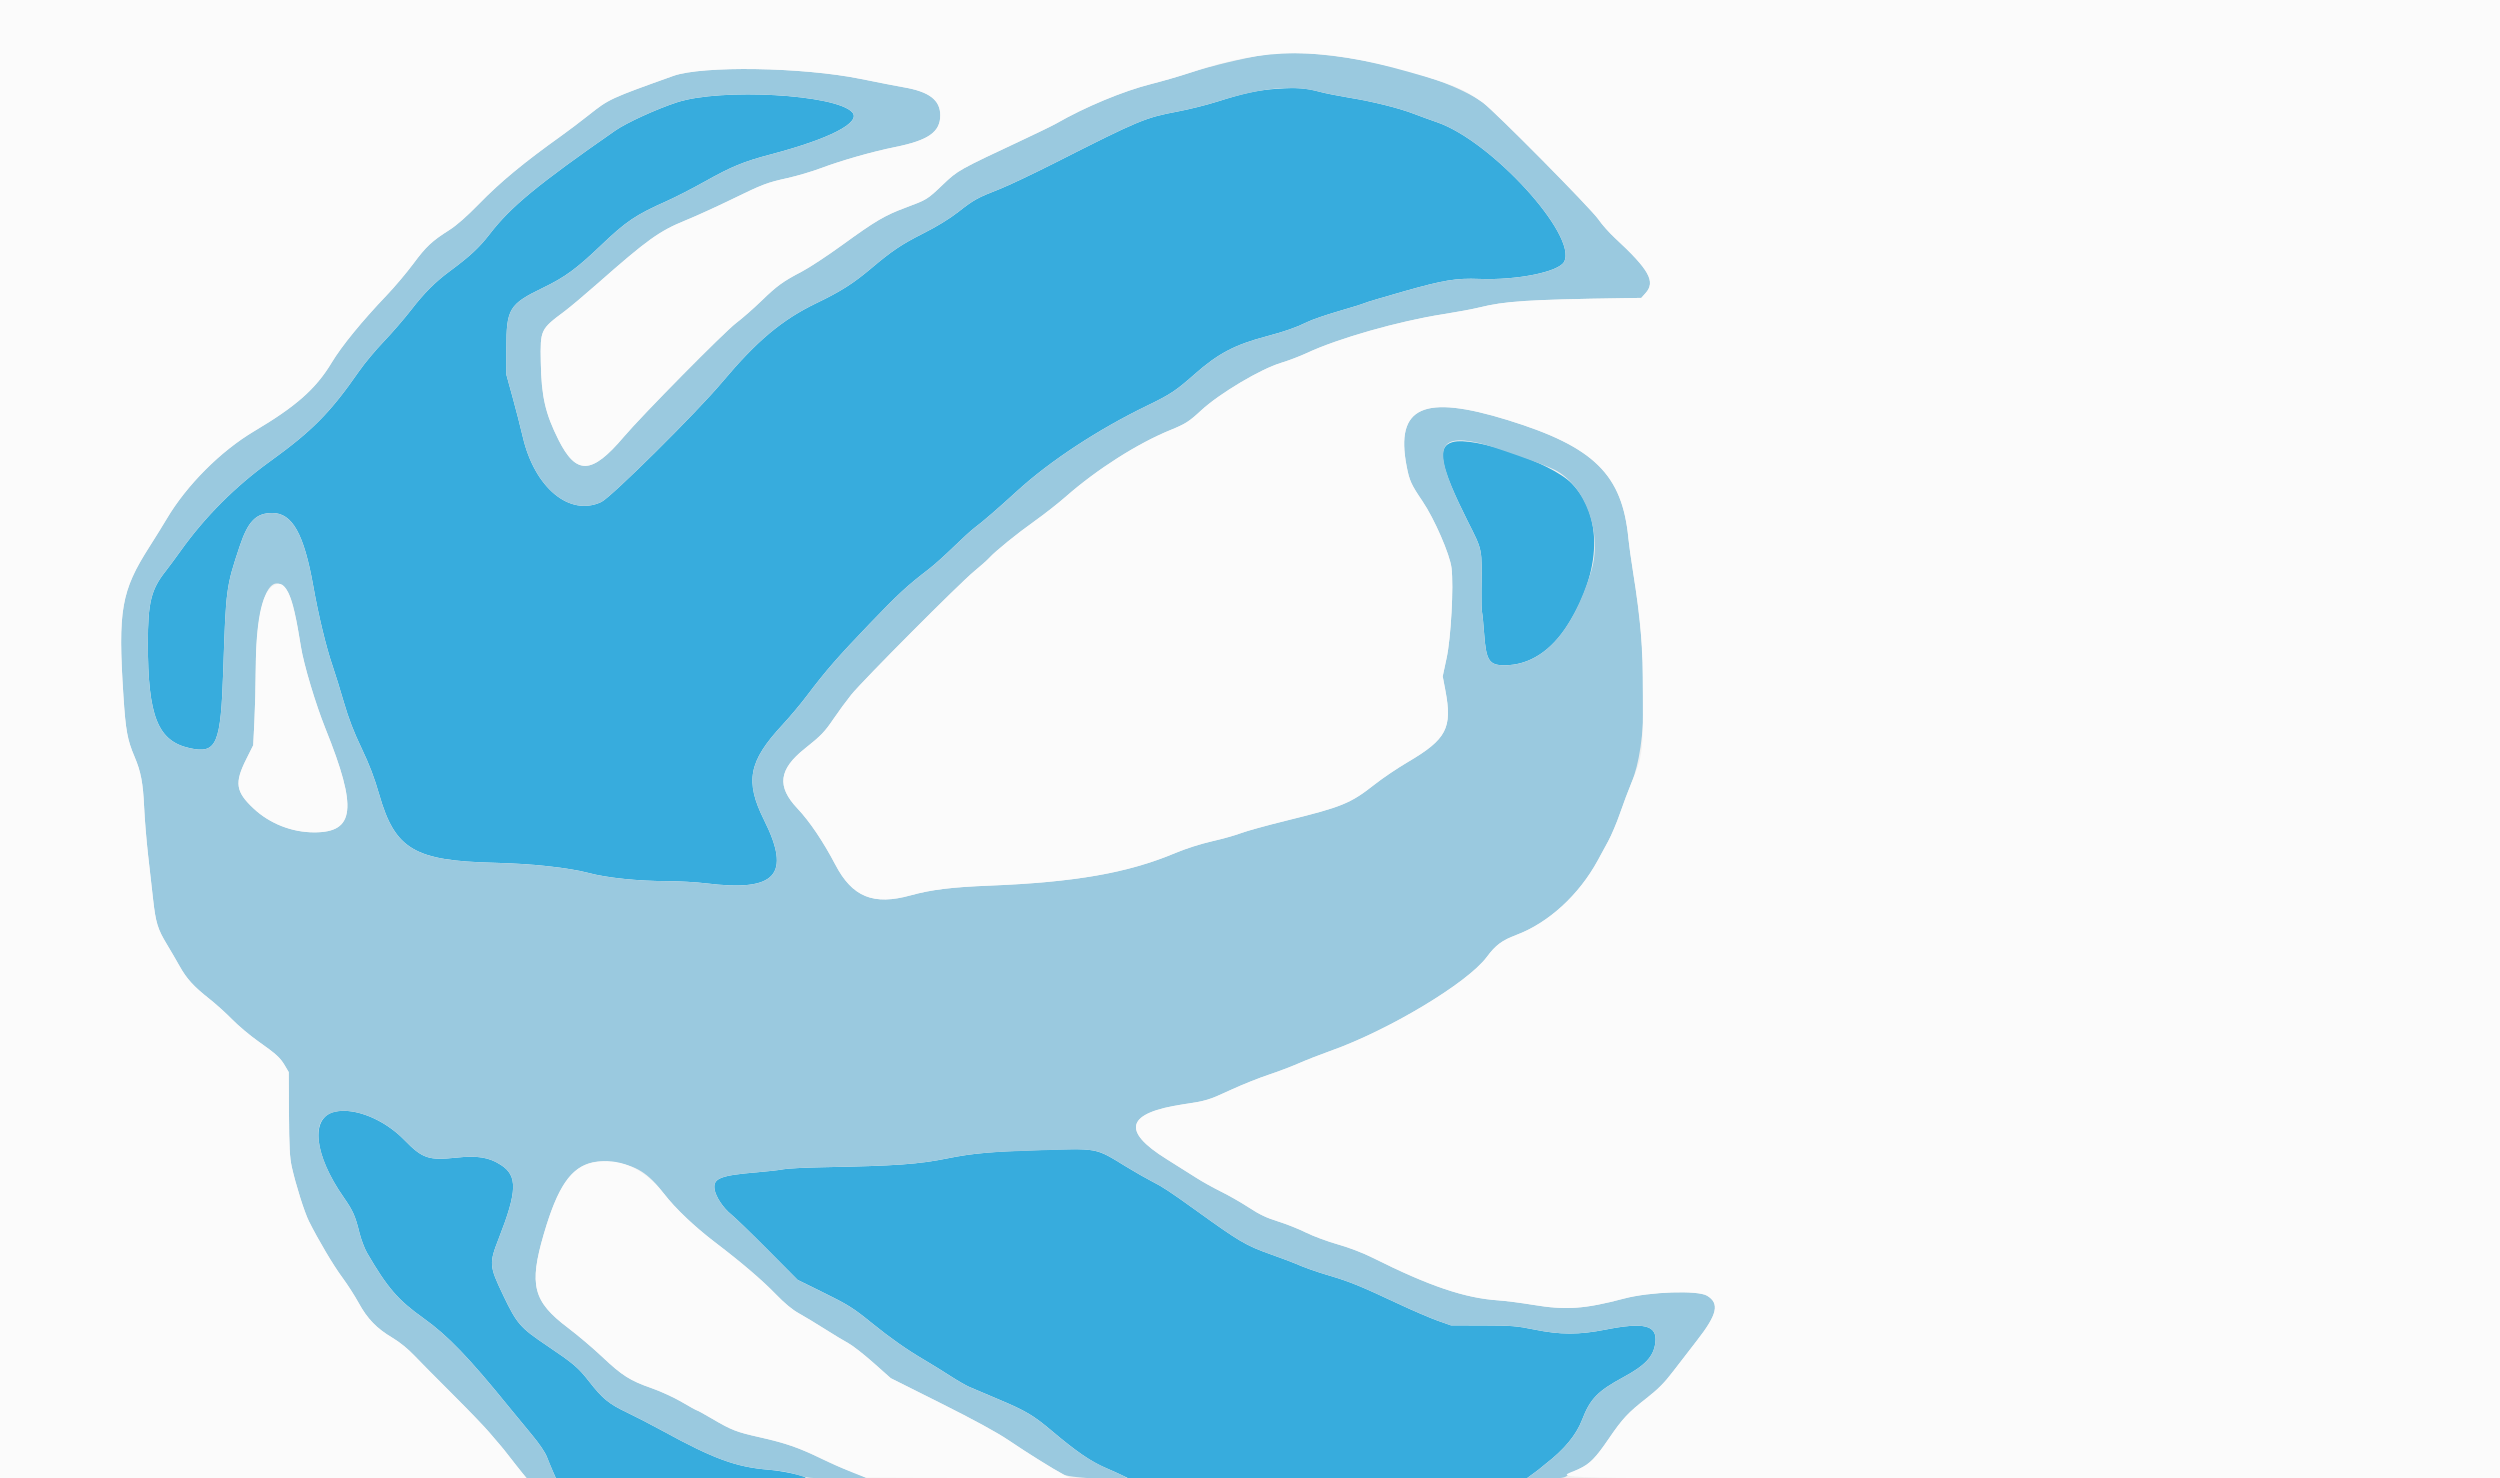
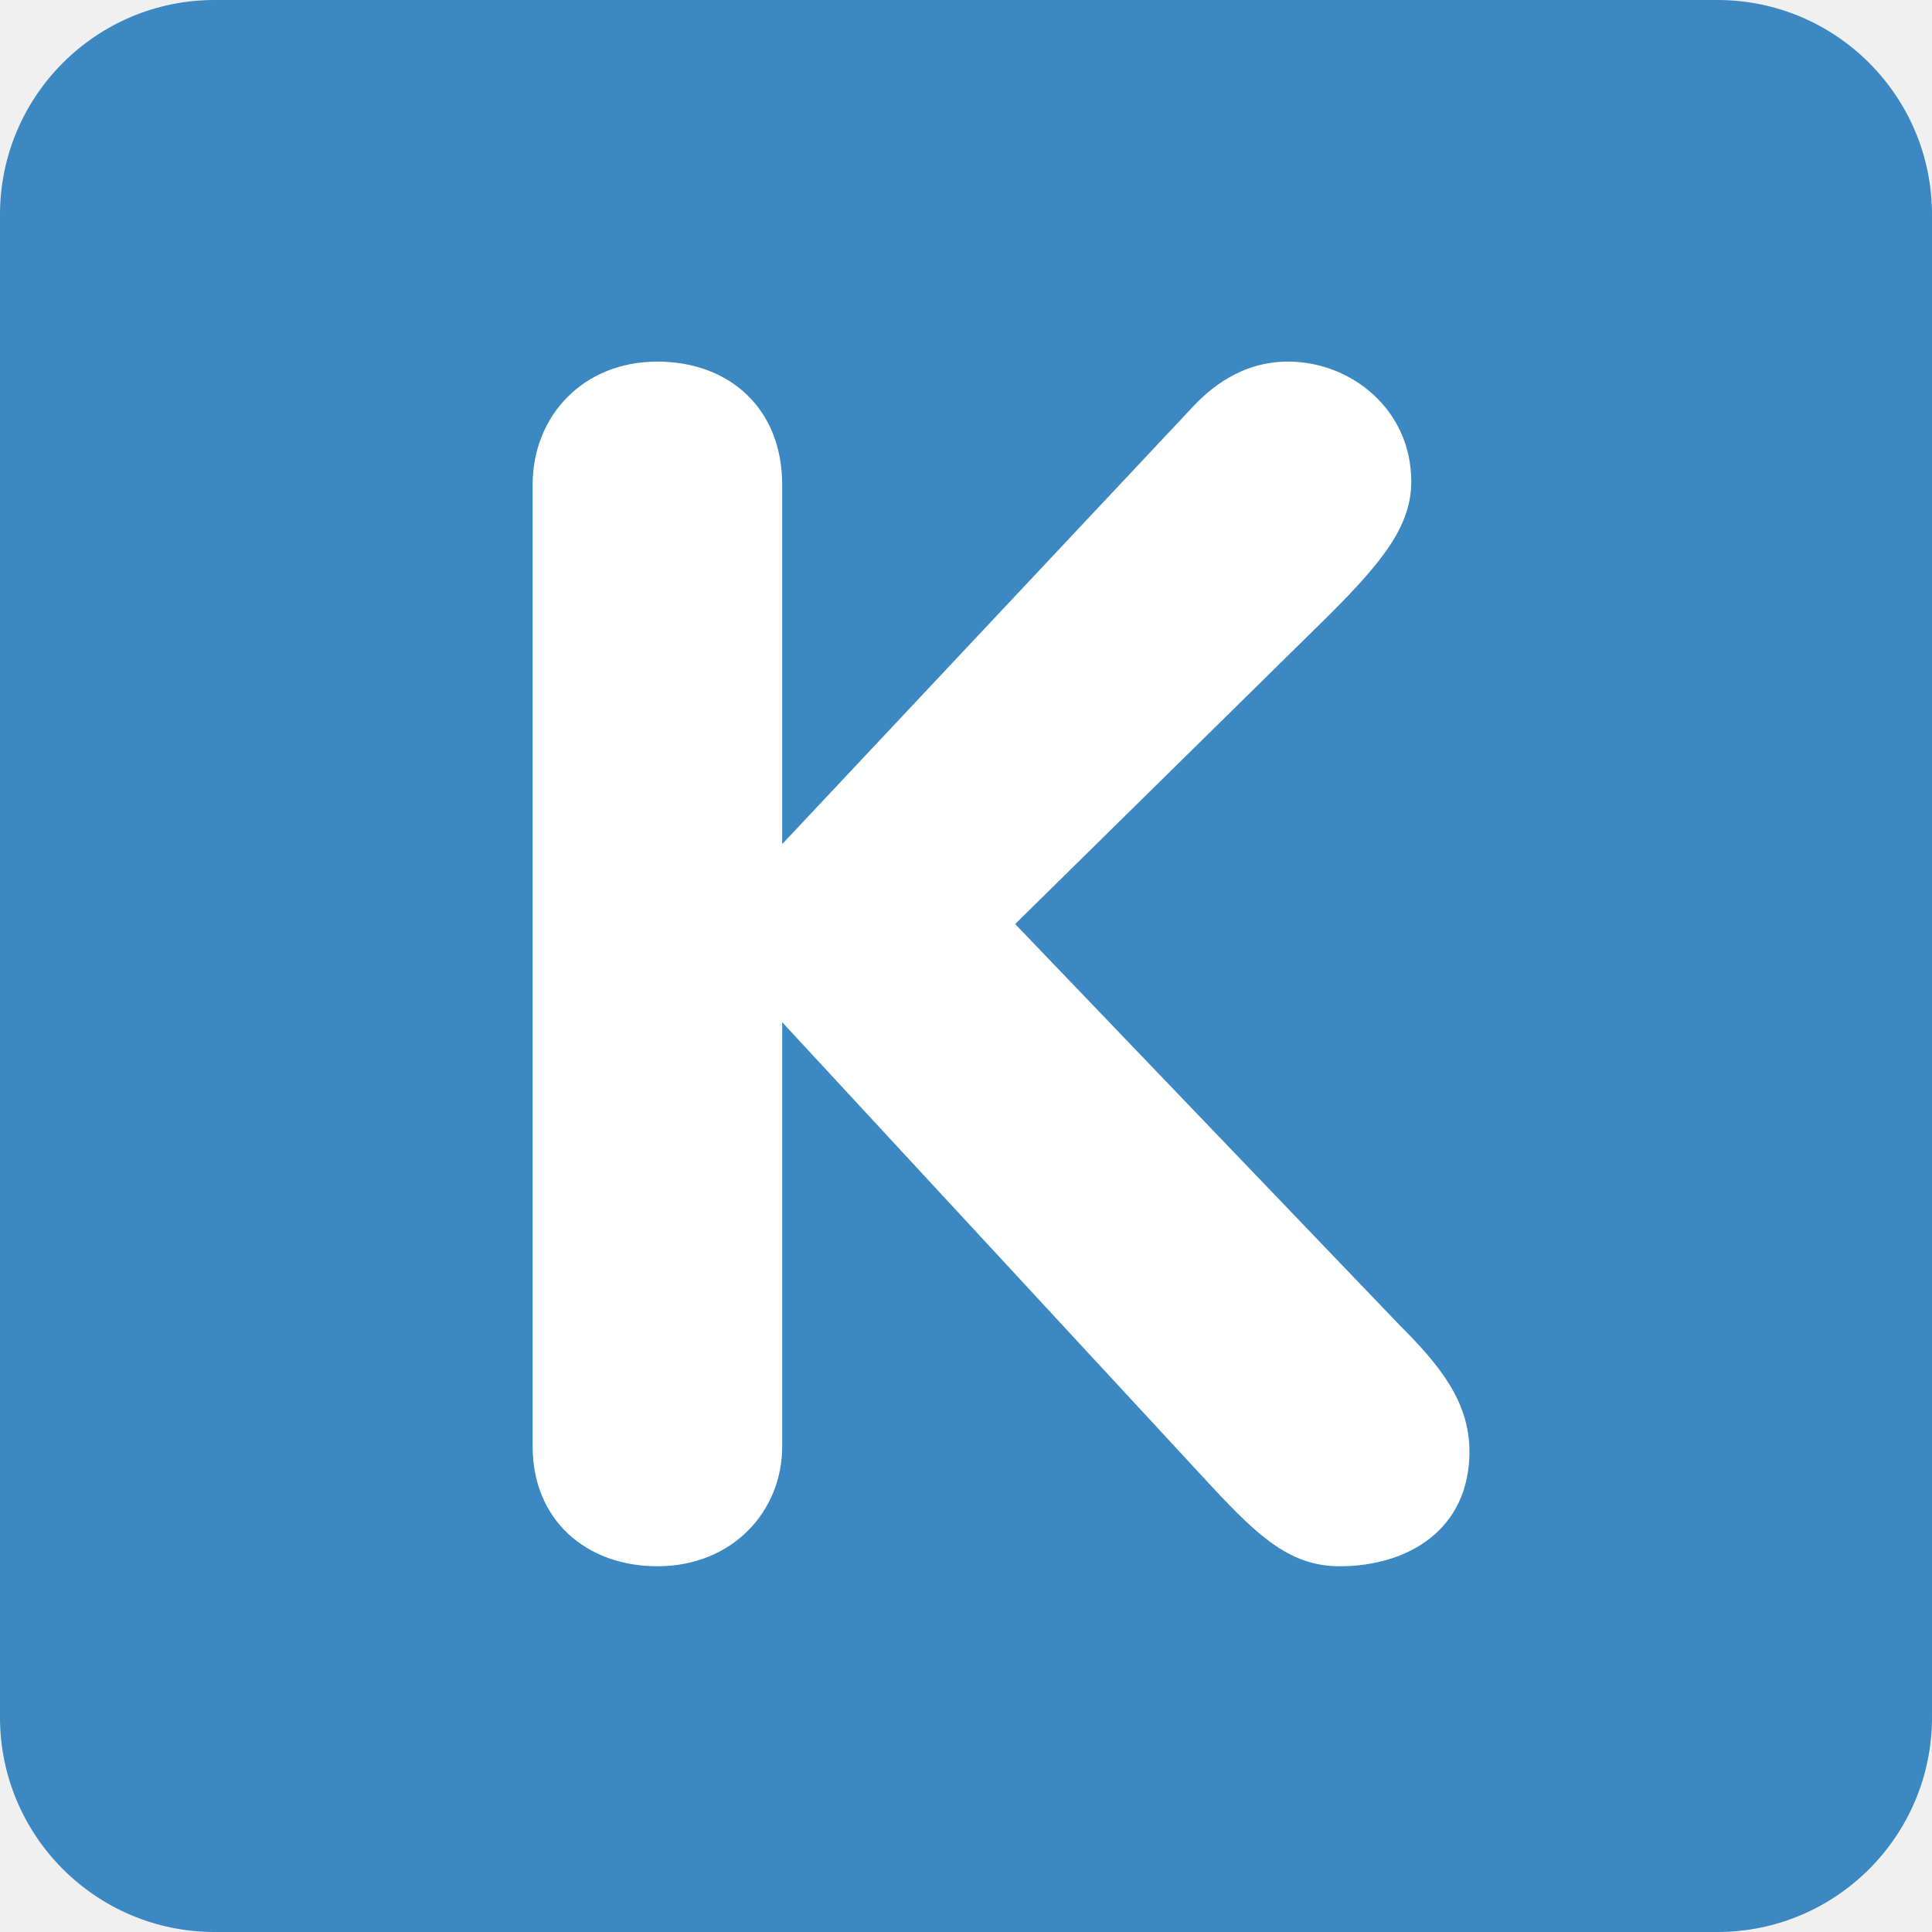
- <svg xmlns="http://www.w3.org/2000/svg" id="svg" width="400" height="236.472" viewBox="0, 0, 400,236.472">
-   <g id="svgg">
-     <path id="path0" d="M204.376 14.202 C 201.350 14.397,199.062 14.888,194.678 16.282 C 193.051 16.800,190.231 17.504,188.409 17.847 C 183.248 18.818,182.267 19.228,169.012 25.941 C 165.370 27.786,161.271 29.732,159.905 30.264 C 156.420 31.624,155.812 31.960,153.350 33.891 C 151.927 35.007,149.960 36.212,147.684 37.363 C 144.257 39.095,142.733 40.118,139.444 42.893 C 136.519 45.361,134.560 46.608,130.660 48.486 C 125.137 51.146,121.129 54.503,115.546 61.147 C 111.443 66.031,97.772 79.584,96.209 80.318 C 91.142 82.699,85.535 78.050,83.643 69.899 C 83.280 68.338,82.542 65.464,82.003 63.513 L 81.023 59.965 81.020 55.707 C 81.016 49.386,81.453 48.669,86.922 46.027 C 90.382 44.355,92.227 43.006,96.052 39.355 C 100.202 35.393,101.643 34.419,106.682 32.172 C 108.048 31.563,110.816 30.140,112.833 29.010 C 117.069 26.636,118.991 25.847,123.314 24.708 C 132.794 22.209,137.836 19.600,136.353 17.960 C 133.771 15.105,115.420 14.060,108.338 16.365 C 105.103 17.418,100.244 19.638,98.458 20.880 C 86.048 29.509,81.738 33.061,78.357 37.448 C 76.678 39.626,75.199 41.000,71.910 43.434 C 69.620 45.129,67.893 46.861,65.817 49.542 C 64.703 50.981,62.718 53.279,61.405 54.648 C 60.092 56.017,58.326 58.134,57.481 59.352 C 52.835 66.042,49.980 68.933,43.170 73.844 C 37.650 77.825,32.792 82.695,28.900 88.147 C 28.078 89.299,26.984 90.775,26.471 91.425 C 24.180 94.326,23.663 96.437,23.662 102.898 C 23.661 114.601,25.237 118.569,30.337 119.702 C 34.679 120.667,35.334 119.142,35.723 107.156 C 36.143 94.200,36.190 93.847,38.356 87.378 C 39.694 83.378,40.973 82.081,43.576 82.082 C 46.774 82.083,48.644 85.427,50.133 93.807 C 50.970 98.515,52.197 103.582,53.222 106.564 C 53.625 107.735,54.433 110.343,55.019 112.360 C 55.766 114.933,56.606 117.119,57.839 119.692 C 59.105 122.336,59.899 124.415,60.684 127.144 C 63.202 135.889,66.300 137.731,79.007 138.041 C 85.090 138.189,90.991 138.828,94.226 139.689 C 97.101 140.454,102.097 140.976,106.573 140.979 C 108.530 140.981,111.404 141.140,112.960 141.335 C 124.136 142.729,126.642 140.003,122.257 131.221 C 119.156 125.008,119.765 121.819,125.165 116.004 C 126.340 114.739,128.111 112.630,129.101 111.317 C 132.110 107.328,134.024 105.132,139.158 99.782 C 143.764 94.982,145.098 93.751,148.669 91.008 C 149.450 90.409,151.206 88.833,152.572 87.506 C 153.938 86.179,155.429 84.818,155.884 84.480 C 157.176 83.523,159.518 81.499,162.791 78.513 C 168.009 73.752,175.738 68.682,183.525 64.913 C 187.265 63.102,188.113 62.542,191.108 59.899 C 194.895 56.558,197.534 55.167,202.667 53.808 C 205.555 53.044,207.428 52.385,209.165 51.525 C 209.912 51.155,212.191 50.369,214.228 49.779 C 216.265 49.189,218.103 48.615,218.312 48.503 C 218.522 48.391,221.387 47.535,224.680 46.601 C 230.975 44.817,232.987 44.485,236.665 44.629 C 242.701 44.865,249.385 43.516,250.258 41.885 C 252.475 37.741,238.632 22.542,229.923 19.559 C 228.947 19.225,227.297 18.623,226.257 18.223 C 223.810 17.281,219.719 16.260,215.849 15.625 C 214.157 15.347,212.028 14.922,211.118 14.678 C 208.899 14.086,207.604 13.995,204.376 14.202 M232.388 70.745 C 229.810 71.494,230.382 74.503,234.771 83.264 C 237.268 88.251,237.126 87.536,237.036 94.659 C 237.017 96.178,237.059 97.668,237.130 97.971 C 237.201 98.274,237.356 99.854,237.475 101.484 C 237.780 105.683,238.275 106.446,240.697 106.446 C 244.680 106.446,248.216 104.167,250.906 99.869 C 256.245 91.336,256.461 82.400,251.452 77.325 C 248.199 74.029,235.807 69.752,232.388 70.745 M53.573 177.876 C 49.591 178.778,50.209 184.736,54.995 191.584 C 56.466 193.689,56.853 194.556,57.508 197.218 C 57.776 198.305,58.331 199.773,58.743 200.480 C 61.985 206.049,63.687 208.019,67.771 210.927 C 71.641 213.683,75.040 217.216,81.542 225.242 C 82.424 226.330,84.023 228.272,85.094 229.555 C 86.267 230.959,87.225 232.369,87.500 233.094 C 87.751 233.757,88.183 234.805,88.460 235.423 L 88.964 236.546 108.941 236.546 C 119.928 236.546,128.918 236.508,128.918 236.461 C 128.918 236.138,125.248 235.338,122.886 235.146 C 117.794 234.733,114.156 233.399,106.127 229.001 C 104.286 227.993,101.651 226.631,100.272 225.975 C 97.418 224.617,96.408 223.790,94.284 221.069 C 92.506 218.793,91.760 218.158,87.487 215.285 C 83.230 212.424,82.693 211.805,80.525 207.273 C 78.263 202.543,78.232 202.158,79.803 198.145 C 82.762 190.588,82.835 188.127,80.152 186.393 C 78.238 185.156,76.408 184.857,72.993 185.225 C 68.578 185.700,67.575 185.356,64.666 182.369 C 61.470 179.089,56.716 177.163,53.573 177.876 M165.701 184.031 C 158.714 184.251,155.471 184.551,151.648 185.330 C 147.000 186.276,143.335 186.540,131.875 186.753 C 128.882 186.809,125.955 186.955,125.370 187.079 C 124.784 187.202,122.868 187.423,121.112 187.570 C 115.298 188.057,114.094 188.528,114.322 190.225 C 114.485 191.443,115.680 193.255,117.045 194.355 C 117.655 194.847,120.284 197.394,122.886 200.014 L 127.617 204.778 131.315 206.599 C 135.793 208.806,136.400 209.184,139.562 211.743 C 142.509 214.127,145.091 215.939,147.842 217.553 C 148.947 218.202,150.810 219.353,151.981 220.110 C 153.151 220.867,154.535 221.670,155.056 221.894 C 155.576 222.119,157.705 223.022,159.787 223.901 C 164.146 225.742,165.365 226.465,168.303 228.951 C 172.183 232.233,174.610 233.899,176.937 234.877 C 177.652 235.178,178.763 235.676,179.406 235.985 L 180.573 236.546 212.416 236.546 L 244.259 236.546 245.311 235.785 C 245.890 235.367,246.416 234.964,246.481 234.890 C 246.546 234.816,246.919 234.511,247.309 234.211 C 250.252 231.950,252.193 229.610,253.119 227.204 C 254.427 223.808,255.605 222.588,259.728 220.359 C 263.294 218.431,264.592 217.025,264.855 214.804 C 265.183 212.037,263.143 211.507,256.897 212.737 C 252.589 213.586,249.679 213.582,245.478 212.725 C 242.657 212.149,241.830 212.083,237.256 212.074 L 232.170 212.064 230.041 211.316 C 228.870 210.904,225.943 209.643,223.536 208.512 C 217.837 205.835,215.904 205.044,212.892 204.156 C 210.565 203.471,208.764 202.833,207.096 202.104 C 206.706 201.934,205.003 201.298,203.312 200.691 C 199.264 199.239,198.398 198.728,191.201 193.547 C 187.177 190.650,185.968 189.856,184.300 189.015 C 183.471 188.597,181.608 187.532,180.160 186.648 C 175.138 183.582,175.846 183.710,165.701 184.031 " stroke="none" fill="#37acdd" fill-rule="evenodd" />
-     <path id="path1" d="M202.247 8.779 C 198.904 9.314,193.764 10.552,190.538 11.598 C 188.587 12.231,185.659 13.080,184.033 13.485 C 179.784 14.542,173.530 17.153,169.012 19.755 C 168.492 20.055,166.097 21.223,163.690 22.352 C 153.297 27.226,153.273 27.240,150.871 29.529 C 148.337 31.943,148.356 31.931,144.831 33.247 C 141.538 34.477,140.084 35.337,134.715 39.231 C 132.375 40.929,129.501 42.820,128.329 43.433 C 125.269 45.034,124.343 45.705,121.821 48.148 C 120.585 49.345,118.776 50.931,117.800 51.672 C 115.871 53.138,102.720 66.460,99.782 69.925 C 94.675 75.948,92.210 76.054,89.358 70.371 C 87.243 66.156,86.621 63.425,86.528 57.931 C 86.439 52.731,86.451 52.706,90.361 49.783 C 91.206 49.151,93.536 47.191,95.537 45.429 C 103.657 38.278,105.450 36.991,109.744 35.235 C 111.363 34.573,114.557 33.122,116.841 32.010 C 122.124 29.439,122.622 29.248,126.000 28.491 C 127.540 28.146,129.911 27.447,131.269 26.937 C 134.663 25.663,139.556 24.268,143.229 23.527 C 148.548 22.453,150.444 21.120,150.444 18.451 C 150.444 16.003,148.671 14.655,144.530 13.955 C 143.684 13.813,140.597 13.210,137.670 12.617 C 128.408 10.740,112.364 10.487,107.725 12.146 C 97.598 15.767,97.441 15.839,94.224 18.392 C 92.945 19.408,90.940 20.923,89.769 21.760 C 83.738 26.073,80.070 29.109,76.641 32.628 C 74.726 34.593,73.059 36.060,71.910 36.791 C 69.071 38.597,68.202 39.410,66.131 42.197 C 65.057 43.643,63.162 45.890,61.920 47.191 C 57.912 51.388,54.665 55.364,53.045 58.056 C 50.544 62.213,47.376 65.013,40.684 68.984 C 35.304 72.176,29.864 77.628,26.669 83.028 C 26.092 84.004,24.848 86.010,23.905 87.488 C 19.385 94.570,18.856 97.602,19.747 111.344 C 20.107 116.893,20.379 118.380,21.527 121.076 C 22.544 123.468,22.885 125.261,23.062 129.154 C 23.147 131.041,23.427 134.447,23.684 136.724 C 23.941 139.001,24.307 142.247,24.499 143.938 C 24.917 147.637,25.232 148.663,26.693 151.077 C 27.309 152.095,28.225 153.666,28.728 154.569 C 29.852 156.588,30.981 157.832,33.455 159.780 C 34.505 160.606,36.162 162.099,37.138 163.098 C 38.114 164.097,39.976 165.665,41.277 166.584 C 44.211 168.655,44.828 169.217,45.591 170.512 L 46.196 171.538 46.236 178.199 C 46.268 183.533,46.358 185.227,46.685 186.699 C 47.318 189.546,48.706 193.948,49.424 195.387 C 50.923 198.391,53.345 202.475,54.747 204.364 C 55.574 205.476,56.763 207.327,57.391 208.475 C 58.771 211.002,60.263 212.545,62.754 214.025 C 63.934 214.726,65.255 215.797,66.317 216.913 C 67.246 217.889,70.036 220.710,72.518 223.182 C 75.000 225.653,77.608 228.367,78.314 229.212 C 79.020 230.057,79.793 230.962,80.031 231.223 C 80.270 231.484,80.908 232.284,81.451 233.001 C 81.993 233.719,82.858 234.810,83.374 235.426 L 84.311 236.546 86.629 236.546 L 88.948 236.546 88.562 235.659 C 88.350 235.171,87.916 234.118,87.599 233.318 C 87.216 232.355,86.368 231.080,85.084 229.543 C 84.018 228.266,82.424 226.330,81.542 225.242 C 75.040 217.216,71.641 213.683,67.771 210.927 C 63.687 208.019,61.985 206.049,58.743 200.480 C 58.331 199.773,57.776 198.305,57.508 197.218 C 56.853 194.556,56.466 193.689,54.995 191.584 C 51.750 186.940,50.253 182.242,51.236 179.785 C 52.689 176.153,59.977 177.556,64.666 182.369 C 67.575 185.356,68.578 185.700,72.993 185.225 C 76.408 184.857,78.238 185.156,80.152 186.393 C 82.835 188.127,82.762 190.588,79.803 198.145 C 78.232 202.158,78.263 202.543,80.525 207.273 C 82.693 211.805,83.230 212.424,87.487 215.285 C 91.760 218.158,92.506 218.793,94.284 221.069 C 96.408 223.790,97.418 224.617,100.272 225.975 C 101.651 226.631,104.286 227.993,106.127 229.001 C 114.194 233.420,117.784 234.732,122.968 235.156 C 124.899 235.314,126.461 235.589,127.580 235.969 C 129.159 236.504,129.591 236.542,134.004 236.526 L 138.734 236.508 137.788 236.057 C 137.268 235.809,136.257 235.422,135.541 235.196 C 134.826 234.970,132.910 234.132,131.283 233.334 C 127.717 231.583,125.749 230.903,121.468 229.940 C 117.784 229.113,117.035 228.819,113.907 226.978 C 112.680 226.256,111.607 225.665,111.521 225.665 C 111.436 225.665,110.351 225.068,109.110 224.337 C 107.869 223.607,105.692 222.606,104.273 222.112 C 100.821 220.912,99.530 220.095,96.370 217.107 C 94.900 215.718,92.421 213.617,90.860 212.438 C 85.285 208.229,84.619 205.634,87.010 197.444 C 89.736 188.105,92.544 185.163,97.992 185.934 C 101.826 186.477,103.623 187.590,106.312 191.086 C 108.148 193.474,111.305 196.430,115.051 199.271 C 118.881 202.175,121.890 204.760,124.094 207.039 C 125.570 208.564,126.763 209.551,127.879 210.170 C 128.776 210.667,130.627 211.785,131.993 212.654 C 133.359 213.523,135.033 214.533,135.713 214.899 C 136.394 215.264,138.203 216.677,139.735 218.037 L 142.519 220.510 150.554 224.533 C 155.806 227.163,159.534 229.196,161.317 230.403 C 164.393 232.485,168.438 235.010,170.171 235.931 C 171.335 236.549,180.802 236.948,180.118 236.350 C 179.995 236.242,178.936 235.741,177.765 235.237 C 174.505 233.834,172.501 232.502,168.303 228.951 C 165.365 226.465,164.146 225.742,159.787 223.901 C 157.705 223.022,155.576 222.119,155.056 221.894 C 154.535 221.670,153.151 220.867,151.981 220.110 C 150.810 219.353,148.947 218.202,147.842 217.553 C 145.091 215.939,142.509 214.127,139.562 211.743 C 136.400 209.184,135.793 208.806,131.315 206.599 L 127.617 204.778 122.886 200.014 C 120.284 197.394,117.655 194.847,117.045 194.355 C 115.680 193.255,114.485 191.443,114.322 190.225 C 114.094 188.528,115.298 188.057,121.112 187.570 C 122.868 187.423,124.784 187.202,125.370 187.079 C 125.955 186.955,128.882 186.809,131.875 186.753 C 143.321 186.540,147.001 186.276,151.626 185.334 C 155.621 184.521,158.337 184.288,166.765 184.039 C 175.971 183.767,175.186 183.614,180.160 186.649 C 181.608 187.532,183.471 188.597,184.300 189.015 C 185.968 189.856,187.177 190.650,191.201 193.547 C 198.398 198.728,199.264 199.239,203.312 200.691 C 205.003 201.298,206.706 201.934,207.096 202.104 C 208.764 202.833,210.565 203.471,212.892 204.156 C 215.904 205.044,217.837 205.835,223.536 208.512 C 225.943 209.643,228.870 210.904,230.041 211.316 L 232.170 212.064 237.256 212.074 C 241.830 212.083,242.657 212.149,245.478 212.725 C 249.679 213.582,252.589 213.586,256.897 212.737 C 263.143 211.507,265.183 212.037,264.855 214.804 C 264.592 217.025,263.294 218.431,259.728 220.359 C 255.605 222.588,254.427 223.808,253.119 227.204 C 252.193 229.610,250.252 231.950,247.309 234.211 C 246.919 234.511,246.546 234.816,246.481 234.890 C 246.416 234.964,245.890 235.367,245.311 235.785 L 244.259 236.546 247.231 236.546 C 249.804 236.546,250.280 236.486,250.781 236.092 C 251.099 235.841,251.964 235.350,252.705 235.000 C 254.401 234.196,255.305 233.270,257.426 230.160 C 259.599 226.975,260.490 226.020,263.456 223.704 C 265.303 222.261,266.317 221.238,267.701 219.420 C 268.701 218.106,270.400 215.904,271.478 214.526 C 274.776 210.309,275.178 208.551,273.132 207.313 C 271.642 206.411,263.972 206.676,259.846 207.770 C 253.528 209.447,250.538 209.653,245.277 208.774 C 243.402 208.461,240.892 208.138,239.698 208.057 C 234.349 207.694,228.656 205.762,219.633 201.246 C 218.037 200.448,215.871 199.616,214.030 199.095 C 212.380 198.628,210.091 197.777,208.945 197.204 C 207.798 196.631,205.782 195.829,204.464 195.422 C 202.671 194.868,201.519 194.321,199.878 193.244 C 198.674 192.452,196.640 191.287,195.360 190.655 C 194.080 190.022,192.281 189.018,191.363 188.423 C 190.444 187.829,188.328 186.495,186.661 185.460 C 179.346 180.915,180.208 178.061,189.307 176.691 C 193.085 176.123,193.296 176.058,197.137 174.291 C 198.814 173.520,201.422 172.478,202.932 171.977 C 204.442 171.476,206.643 170.641,207.825 170.121 C 209.006 169.601,211.241 168.727,212.792 168.178 C 222.159 164.864,234.827 157.259,237.899 153.104 C 239.294 151.218,240.311 150.461,242.612 149.594 C 247.763 147.655,252.628 143.204,255.643 137.670 C 256.033 136.954,256.785 135.571,257.314 134.595 C 257.843 133.619,258.697 131.597,259.212 130.101 C 259.727 128.604,260.540 126.437,261.019 125.284 C 263.596 119.081,263.692 106.557,261.277 91.425 C 260.966 89.474,260.640 87.132,260.554 86.221 C 259.574 75.913,255.082 71.491,241.234 67.209 C 227.714 63.029,223.237 65.066,225.056 74.573 C 225.498 76.886,225.784 77.519,227.593 80.189 C 229.506 83.011,231.988 88.719,232.245 90.886 C 232.599 93.863,232.155 102.023,231.463 105.258 L 230.832 108.209 231.259 110.462 C 232.399 116.476,231.460 118.275,225.285 121.908 C 223.607 122.894,221.224 124.500,219.988 125.476 C 216.105 128.543,214.761 129.096,205.878 131.282 C 202.736 132.056,199.437 132.967,198.545 133.306 C 197.654 133.646,195.554 134.235,193.879 134.617 C 192.086 135.025,189.703 135.786,188.084 136.469 C 180.490 139.667,172.043 141.153,158.368 141.698 C 152.254 141.941,149.002 142.341,145.713 143.253 C 139.757 144.905,136.375 143.533,133.666 138.366 C 131.712 134.638,129.541 131.420,127.582 129.346 C 124.256 125.827,124.595 123.096,128.772 119.776 C 131.393 117.691,131.945 117.117,133.417 114.942 C 134.173 113.825,135.426 112.122,136.202 111.157 C 138.017 108.902,153.555 93.299,155.884 91.393 C 156.860 90.595,157.924 89.648,158.250 89.290 C 159.248 88.191,162.721 85.374,165.582 83.344 C 167.079 82.282,169.315 80.526,170.552 79.441 C 175.531 75.075,182.000 70.958,187.252 68.813 C 189.690 67.817,190.245 67.463,192.194 65.659 C 195.119 62.952,201.689 59.043,204.967 58.058 C 206.138 57.707,208.001 56.995,209.107 56.478 C 214.093 54.144,223.765 51.390,230.886 50.276 C 233.024 49.942,235.624 49.458,236.665 49.201 C 240.823 48.174,244.314 47.948,259.688 47.709 L 262.606 47.664 263.296 46.892 C 264.933 45.059,263.879 43.166,258.391 38.084 C 257.478 37.238,256.296 35.908,255.765 35.127 C 254.608 33.425,239.108 17.754,237.256 16.413 C 230.432 11.473,211.376 7.318,202.247 8.779 M211.118 14.678 C 212.028 14.922,214.157 15.347,215.849 15.625 C 219.719 16.260,223.810 17.281,226.257 18.223 C 227.297 18.623,228.947 19.225,229.923 19.559 C 238.632 22.542,252.475 37.741,250.258 41.885 C 249.385 43.516,242.701 44.865,236.665 44.629 C 232.987 44.485,230.975 44.817,224.680 46.601 C 221.387 47.535,218.522 48.391,218.312 48.503 C 218.103 48.615,216.265 49.189,214.228 49.779 C 212.191 50.369,209.912 51.155,209.165 51.525 C 207.428 52.385,205.555 53.044,202.667 53.808 C 197.534 55.167,194.895 56.558,191.108 59.899 C 188.113 62.542,187.265 63.102,183.525 64.913 C 175.738 68.682,168.009 73.752,162.791 78.513 C 159.518 81.499,157.176 83.523,155.884 84.480 C 155.429 84.818,153.938 86.179,152.572 87.506 C 151.206 88.833,149.450 90.409,148.669 91.008 C 145.098 93.751,143.764 94.982,139.158 99.782 C 134.024 105.132,132.110 107.328,129.101 111.317 C 128.111 112.630,126.340 114.739,125.165 116.004 C 119.765 121.819,119.156 125.008,122.257 131.221 C 126.642 140.003,124.136 142.729,112.960 141.335 C 111.404 141.140,108.530 140.981,106.573 140.979 C 102.097 140.976,97.101 140.454,94.226 139.689 C 90.991 138.828,85.090 138.189,79.007 138.041 C 66.300 137.731,63.202 135.889,60.684 127.144 C 59.899 124.415,59.105 122.336,57.839 119.692 C 56.606 117.119,55.766 114.933,55.019 112.360 C 54.433 110.343,53.625 107.735,53.222 106.564 C 52.197 103.582,50.970 98.515,50.133 93.807 C 48.644 85.427,46.774 82.083,43.576 82.082 C 40.973 82.081,39.694 83.378,38.356 87.378 C 36.190 93.847,36.143 94.200,35.723 107.156 C 35.334 119.142,34.679 120.667,30.337 119.702 C 25.237 118.569,23.661 114.601,23.662 102.898 C 23.663 96.437,24.180 94.326,26.471 91.425 C 26.984 90.775,28.078 89.299,28.900 88.147 C 32.792 82.695,37.650 77.825,43.170 73.844 C 49.980 68.933,52.835 66.042,57.481 59.352 C 58.326 58.134,60.092 56.017,61.405 54.648 C 62.718 53.279,64.703 50.981,65.817 49.542 C 67.893 46.861,69.620 45.129,71.910 43.434 C 75.199 41.000,76.678 39.626,78.357 37.448 C 81.738 33.061,86.048 29.509,98.458 20.880 C 100.244 19.638,105.103 17.418,108.338 16.365 C 115.420 14.060,133.771 15.105,136.353 17.960 C 137.836 19.600,132.794 22.209,123.314 24.708 C 118.991 25.847,117.069 26.636,112.833 29.010 C 110.816 30.140,108.048 31.563,106.682 32.172 C 101.643 34.419,100.202 35.393,96.052 39.355 C 92.227 43.006,90.382 44.355,86.922 46.027 C 81.453 48.669,81.016 49.386,81.020 55.707 L 81.023 59.965 82.003 63.513 C 82.542 65.464,83.280 68.338,83.643 69.899 C 85.535 78.050,91.142 82.699,96.209 80.318 C 97.772 79.584,111.443 66.031,115.546 61.147 C 121.129 54.503,125.137 51.146,130.660 48.486 C 134.560 46.608,136.519 45.361,139.444 42.893 C 142.733 40.118,144.257 39.095,147.684 37.363 C 149.960 36.212,151.927 35.007,153.350 33.891 C 155.812 31.960,156.420 31.624,159.905 30.264 C 161.271 29.732,165.370 27.786,169.012 25.941 C 182.267 19.228,183.248 18.818,188.409 17.847 C 190.231 17.504,193.051 16.800,194.678 16.282 C 201.846 14.002,206.781 13.521,211.118 14.678 M236.618 70.878 C 238.667 71.343,247.013 74.294,248.703 75.150 C 253.689 77.677,256.463 85.370,254.580 91.447 C 251.530 101.287,246.755 106.446,240.697 106.446 C 238.275 106.446,237.780 105.683,237.475 101.484 C 237.356 99.854,237.201 98.274,237.130 97.971 C 237.059 97.668,237.017 96.178,237.036 94.659 C 237.126 87.536,237.268 88.251,234.771 83.264 C 229.159 72.059,229.574 69.277,236.618 70.878 M45.512 93.983 C 46.549 95.019,47.155 97.202,48.141 103.444 C 48.592 106.303,50.498 112.664,52.088 116.617 C 57.203 129.339,56.785 133.176,50.281 133.176 C 46.704 133.176,43.167 131.787,40.581 129.368 C 37.712 126.684,37.499 125.278,39.387 121.500 L 40.516 119.239 40.707 115.385 C 40.812 113.266,40.906 109.616,40.915 107.274 C 40.953 97.020,42.906 91.376,45.512 93.983 " stroke="none" fill="#9ac9df" fill-rule="evenodd" />
-     <path id="path2" d="M0.000 118.273 L 0.000 236.546 42.136 236.546 L 84.271 236.546 83.648 235.778 C 83.305 235.355,82.449 234.264,81.744 233.353 C 81.040 232.442,80.269 231.484,80.031 231.223 C 79.793 230.962,79.020 230.057,78.314 229.212 C 77.608 228.367,75.000 225.653,72.518 223.182 C 70.036 220.710,67.246 217.889,66.317 216.913 C 65.255 215.797,63.934 214.726,62.754 214.025 C 60.263 212.545,58.771 211.002,57.391 208.475 C 56.763 207.327,55.574 205.476,54.747 204.364 C 53.345 202.475,50.923 198.391,49.424 195.387 C 48.706 193.948,47.318 189.546,46.685 186.699 C 46.358 185.227,46.268 183.533,46.236 178.199 L 46.196 171.538 45.591 170.512 C 44.828 169.217,44.211 168.655,41.277 166.584 C 39.976 165.665,38.114 164.097,37.138 163.098 C 36.162 162.099,34.505 160.606,33.455 159.780 C 30.981 157.832,29.852 156.588,28.728 154.569 C 28.225 153.666,27.309 152.095,26.693 151.077 C 25.232 148.663,24.917 147.637,24.499 143.938 C 24.307 142.247,23.941 139.001,23.684 136.724 C 23.427 134.447,23.147 131.041,23.062 129.154 C 22.885 125.261,22.544 123.468,21.527 121.076 C 20.379 118.380,20.107 116.893,19.747 111.344 C 18.856 97.602,19.385 94.570,23.905 87.488 C 24.848 86.010,26.092 84.004,26.669 83.028 C 29.864 77.628,35.304 72.176,40.684 68.984 C 47.376 65.013,50.544 62.213,53.045 58.056 C 54.665 55.364,57.912 51.388,61.920 47.191 C 63.162 45.890,65.057 43.643,66.131 42.197 C 68.202 39.410,69.071 38.597,71.910 36.791 C 73.059 36.060,74.726 34.593,76.641 32.628 C 80.070 29.109,83.738 26.073,89.769 21.760 C 90.940 20.923,92.945 19.408,94.224 18.392 C 97.441 15.839,97.598 15.767,107.725 12.146 C 112.364 10.487,128.408 10.740,137.670 12.617 C 140.597 13.210,143.684 13.813,144.530 13.955 C 148.671 14.655,150.444 16.003,150.444 18.451 C 150.444 21.120,148.548 22.453,143.229 23.527 C 139.556 24.268,134.663 25.663,131.269 26.937 C 129.911 27.447,127.540 28.146,126.000 28.491 C 122.622 29.248,122.124 29.439,116.841 32.010 C 114.557 33.122,111.363 34.573,109.744 35.235 C 105.450 36.991,103.657 38.278,95.537 45.429 C 93.536 47.191,91.206 49.151,90.361 49.783 C 86.451 52.706,86.439 52.731,86.528 57.931 C 86.621 63.425,87.243 66.156,89.358 70.371 C 92.210 76.054,94.675 75.948,99.782 69.925 C 102.720 66.460,115.871 53.138,117.800 51.672 C 118.776 50.931,120.585 49.345,121.821 48.148 C 124.343 45.705,125.269 45.034,128.329 43.433 C 129.501 42.820,132.375 40.929,134.715 39.231 C 140.084 35.337,141.538 34.477,144.831 33.247 C 148.356 31.931,148.337 31.943,150.871 29.529 C 153.273 27.240,153.297 27.226,163.690 22.352 C 166.097 21.223,168.492 20.055,169.012 19.755 C 173.649 17.085,179.771 14.549,184.388 13.387 C 186.209 12.928,188.965 12.126,190.511 11.604 C 202.600 7.525,211.270 7.501,225.427 11.508 C 232.495 13.508,234.247 14.235,237.256 16.413 C 239.108 17.754,254.608 33.425,255.765 35.127 C 256.296 35.908,257.478 37.238,258.391 38.084 C 263.879 43.166,264.933 45.059,263.296 46.892 L 262.606 47.664 259.688 47.709 C 244.314 47.948,240.823 48.174,236.665 49.201 C 235.624 49.458,233.024 49.942,230.886 50.276 C 223.765 51.390,214.093 54.144,209.107 56.478 C 208.001 56.995,206.138 57.707,204.967 58.058 C 201.689 59.043,195.119 62.952,192.194 65.659 C 190.245 67.463,189.690 67.817,187.252 68.813 C 182.000 70.958,175.531 75.075,170.552 79.441 C 169.315 80.526,167.079 82.282,165.582 83.344 C 162.721 85.374,159.248 88.191,158.250 89.290 C 157.924 89.648,156.860 90.595,155.884 91.393 C 153.555 93.299,138.017 108.902,136.202 111.157 C 135.426 112.122,134.173 113.825,133.417 114.942 C 131.945 117.117,131.393 117.691,128.772 119.776 C 124.595 123.096,124.256 125.827,127.582 129.346 C 129.541 131.420,131.712 134.638,133.666 138.366 C 136.375 143.533,139.757 144.905,145.713 143.253 C 149.002 142.341,152.254 141.941,158.368 141.698 C 172.043 141.153,180.490 139.667,188.084 136.469 C 189.703 135.786,192.086 135.025,193.879 134.617 C 195.554 134.235,197.654 133.646,198.545 133.306 C 199.437 132.967,202.736 132.056,205.878 131.282 C 214.761 129.096,216.105 128.543,219.988 125.476 C 221.224 124.500,223.607 122.894,225.285 121.908 C 231.460 118.275,232.399 116.476,231.259 110.462 L 230.832 108.209 231.463 105.258 C 232.155 102.023,232.599 93.863,232.245 90.886 C 231.988 88.719,229.506 83.011,227.593 80.189 C 225.784 77.519,225.498 76.886,225.056 74.573 C 223.237 65.066,227.714 63.029,241.234 67.209 C 255.082 71.491,259.574 75.913,260.554 86.221 C 260.640 87.132,260.966 89.474,261.277 91.425 C 262.572 99.540,262.820 102.670,262.853 111.369 C 262.889 120.561,262.846 120.887,261.019 125.284 C 260.540 126.437,259.727 128.604,259.212 130.101 C 258.697 131.597,257.843 133.619,257.314 134.595 C 256.785 135.571,256.033 136.954,255.643 137.670 C 252.628 143.204,247.763 147.655,242.612 149.594 C 240.311 150.461,239.294 151.218,237.899 153.104 C 234.827 157.259,222.159 164.864,212.792 168.178 C 211.241 168.727,209.006 169.601,207.825 170.121 C 206.643 170.641,204.442 171.476,202.932 171.977 C 201.422 172.478,198.814 173.520,197.137 174.291 C 193.296 176.058,193.085 176.123,189.307 176.691 C 180.208 178.061,179.346 180.915,186.661 185.460 C 188.328 186.495,190.444 187.829,191.363 188.423 C 192.281 189.018,194.080 190.022,195.360 190.655 C 196.640 191.287,198.674 192.452,199.878 193.244 C 201.519 194.321,202.671 194.868,204.464 195.422 C 205.782 195.829,207.798 196.631,208.945 197.204 C 210.091 197.777,212.380 198.628,214.030 199.095 C 215.871 199.616,218.037 200.448,219.633 201.246 C 228.656 205.762,234.349 207.694,239.698 208.057 C 240.892 208.138,243.402 208.461,245.277 208.774 C 250.538 209.653,253.528 209.447,259.846 207.770 C 263.972 206.676,271.642 206.411,273.132 207.313 C 275.178 208.551,274.776 210.309,271.478 214.526 C 270.400 215.904,268.701 218.106,267.701 219.420 C 266.317 221.238,265.303 222.261,263.456 223.704 C 260.490 226.020,259.599 226.975,257.426 230.160 C 255.305 233.270,254.401 234.196,252.705 235.000 C 249.082 236.715,241.195 236.546,325.101 236.546 L 400.000 236.546 400.000 118.273 L 400.000 0.000 200.000 0.000 L 0.000 0.000 0.000 118.273 M43.576 93.805 C 41.832 95.026,40.944 99.521,40.915 107.274 C 40.906 109.616,40.812 113.266,40.707 115.385 L 40.516 119.239 39.387 121.500 C 37.499 125.278,37.712 126.684,40.581 129.368 C 43.167 131.787,46.704 133.176,50.281 133.176 C 56.785 133.176,57.203 129.339,52.088 116.617 C 50.498 112.664,48.592 106.303,48.141 103.444 C 46.764 94.727,45.642 92.358,43.576 93.805 M94.852 186.010 C 91.318 186.771,89.241 189.799,87.010 197.444 C 84.619 205.634,85.285 208.229,90.860 212.438 C 92.421 213.617,94.900 215.718,96.370 217.107 C 99.530 220.095,100.821 220.912,104.273 222.112 C 105.692 222.606,107.869 223.607,109.110 224.337 C 110.351 225.068,111.436 225.665,111.521 225.665 C 111.607 225.665,112.680 226.256,113.907 226.978 C 117.037 228.820,117.784 229.112,121.491 229.946 C 125.643 230.879,127.818 231.631,131.520 233.411 C 133.146 234.194,135.381 235.192,136.487 235.629 L 138.498 236.423 154.920 236.488 L 171.342 236.553 170.177 235.934 C 168.438 235.010,164.397 232.487,161.317 230.403 C 159.534 229.196,155.806 227.163,150.554 224.533 L 142.519 220.510 139.735 218.037 C 138.203 216.677,136.394 215.264,135.713 214.899 C 135.033 214.533,133.359 213.523,131.993 212.654 C 130.627 211.785,128.776 210.667,127.879 210.170 C 126.761 209.550,125.572 208.566,124.094 207.036 C 122.064 204.936,118.260 201.693,114.252 198.645 C 111.077 196.232,108.057 193.349,106.220 190.979 C 103.048 186.889,98.995 185.117,94.852 186.010 " stroke="none" fill="#fbfbfb" fill-rule="evenodd" />
+ <svg xmlns="http://www.w3.org/2000/svg" version="1.1" id="Capa_1" x="0px" y="0px" viewBox="0 0 512 512" style="enable-background:new 0 0 512 512;" xml:space="preserve">
+   <g transform="matrix(1.25 0 0 -1.25 0 45)">
+     <g>
+       <g>
+         <path style="fill:#3B88C3;" d="M409.6-328.089c0-25.134-20.378-45.511-45.511-45.511H45.511C20.378-373.6,0-353.222,0-328.089     V-9.511C0,15.622,20.378,36,45.511,36h318.578C389.222,36,409.6,15.622,409.6-9.511V-328.089z" />
+         <path style="fill:#FFFFFF;" d="M112.924-66.764c0,14.461,10.581,26.101,26.453,26.101c15.167,0,26.453-9.876,26.453-26.101     v-76.197l86.79,92.422c3.891,4.233,10.581,9.876,20.469,9.876c13.392,0,26.112-10.217,26.112-25.395     c0-9.17-5.643-16.577-17.294-28.217l-66.685-65.627l81.488-85.015c8.465-8.465,14.825-16.225,14.825-26.817     c0-16.577-13.05-24.326-27.511-24.326c-10.229,0-16.942,5.985-26.817,16.577l-91.375,98.77v-89.953     c0-13.767-10.57-25.395-26.453-25.395c-15.167,0-26.453,9.865-26.453,25.395L112.924-66.764z" />
+       </g>
+     </g>
  </g>
+   <g>
+ </g>
+   <g>
+ </g>
+   <g>
+ </g>
+   <g>
+ </g>
+   <g>
+ </g>
+   <g>
+ </g>
+   <g>
+ </g>
+   <g>
+ </g>
+   <g>
+ </g>
+   <g>
+ </g>
+   <g>
+ </g>
+   <g>
+ </g>
+   <g>
+ </g>
+   <g>
+ </g>
+   <g>
+ </g>
</svg>
